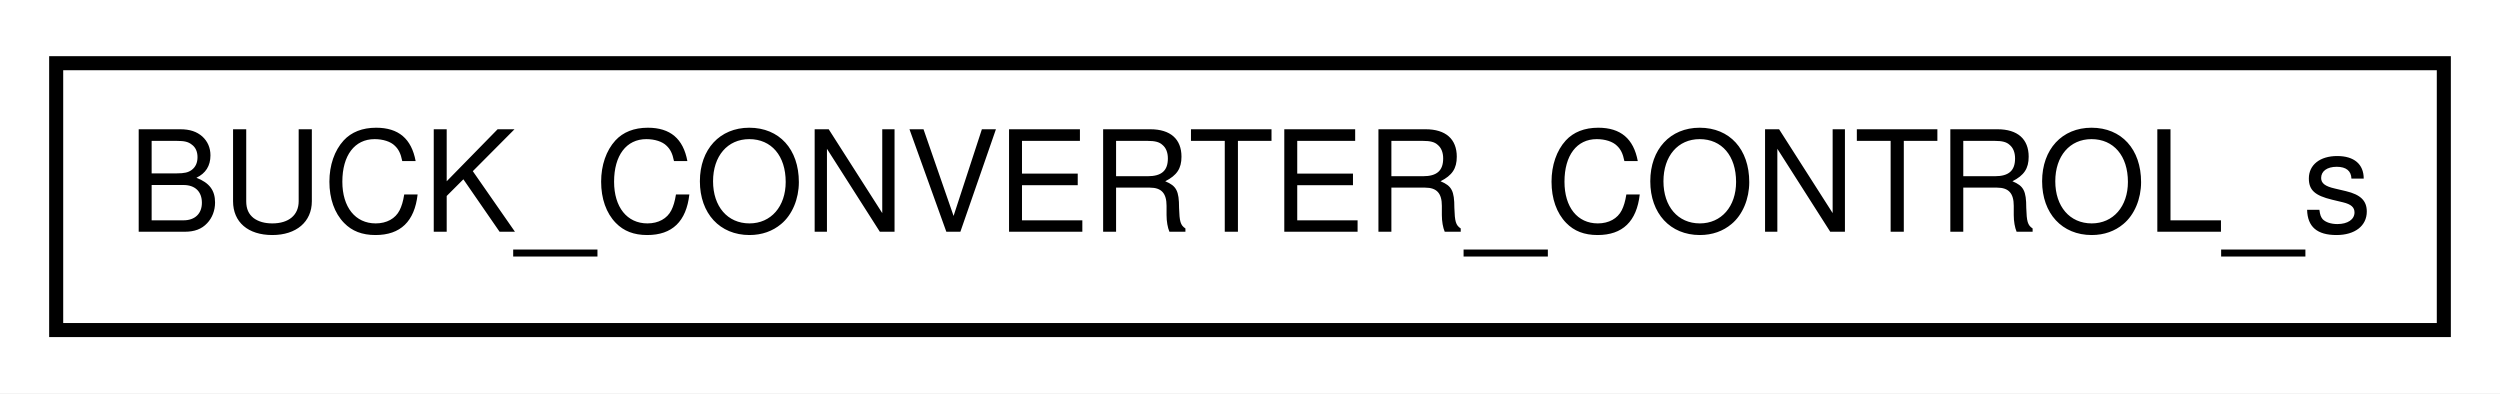
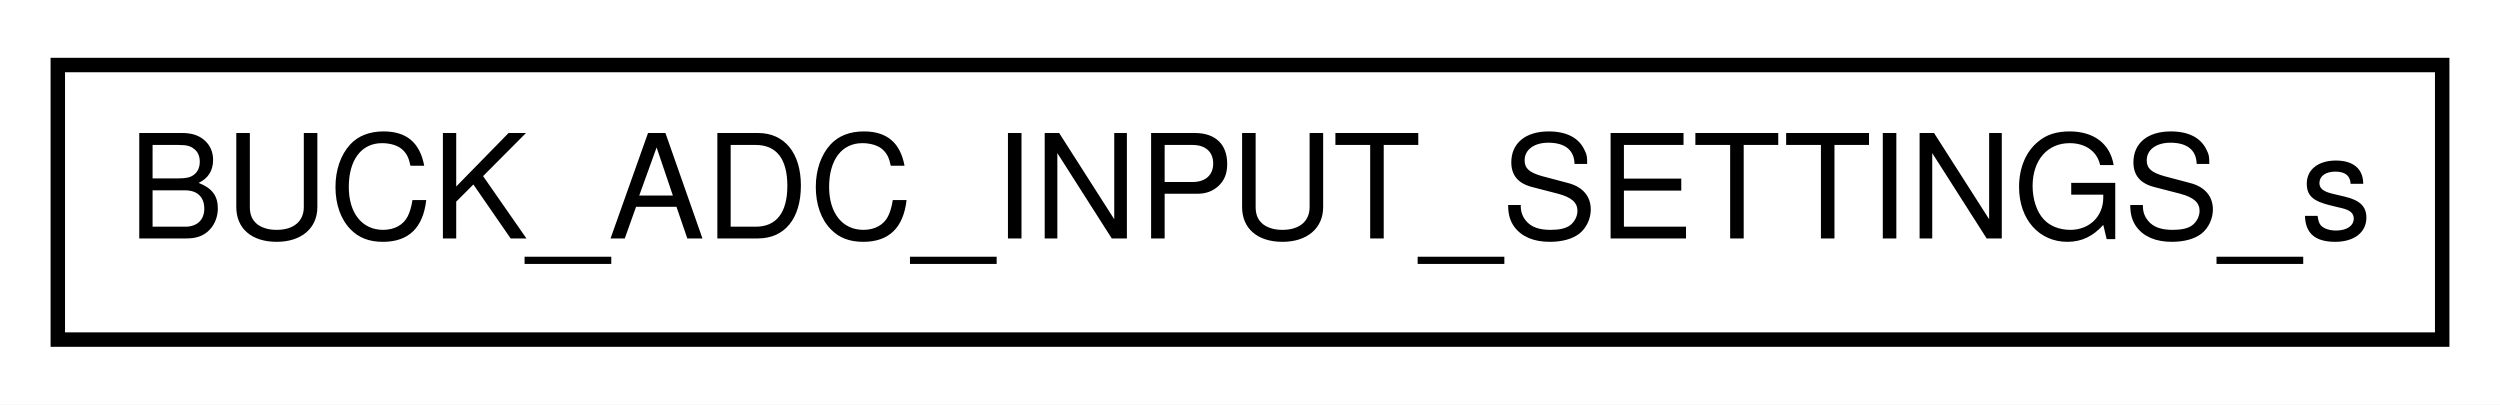
- <svg xmlns="http://www.w3.org/2000/svg" xmlns:xlink="http://www.w3.org/1999/xlink" width="178pt" height="28pt" viewBox="0.00 0.00 178.00 28.00">
+ <svg xmlns="http://www.w3.org/2000/svg" xmlns:xlink="http://www.w3.org/1999/xlink" width="173pt" height="28pt" viewBox="0.00 0.00 173.00 28.00">
  <g id="graph0" class="graph" transform="scale(1 1) rotate(0) translate(4 24)">
-     <polygon fill="white" stroke="transparent" points="-4,4 -4,-24 174,-24 174,4 -4,4" />
+     <polygon fill="white" stroke="transparent" points="-4,4 -4,-24 169,-24 169,4 -4,4" />
    <g id="node1" class="node">
      <g id="a_node1">
-         <a xlink:href="struct_b_u_c_k___c_o_n_v_e_r_t_e_r___c_o_n_t_r_o_l__s.html" target="_top" xlink:title="Generic power controller control settings.">
-           <polygon fill="white" stroke="black" points="0,-0.5 0,-19.5 170,-19.5 170,-0.5 0,-0.5" />
-           <text text-anchor="middle" x="85" y="-7.5" font-family="Helvetica,sans-Serif" font-size="10.00">BUCK_CONVERTER_CONTROL_s</text>
+         <a xlink:href="struct_b_u_c_k___a_d_c___i_n_p_u_t___s_e_t_t_i_n_g_s__s.html" target="_top" xlink:title="Generic power converter ADC input channel configuration.">
+           <polygon fill="white" stroke="black" points="0,-0.5 0,-19.5 165,-19.5 165,-0.5 0,-0.5" />
+           <text text-anchor="middle" x="82.5" y="-7.5" font-family="Helvetica,sans-Serif" font-size="10.00">BUCK_ADC_INPUT_SETTINGS_s</text>
        </a>
      </g>
    </g>
  </g>
</svg>
